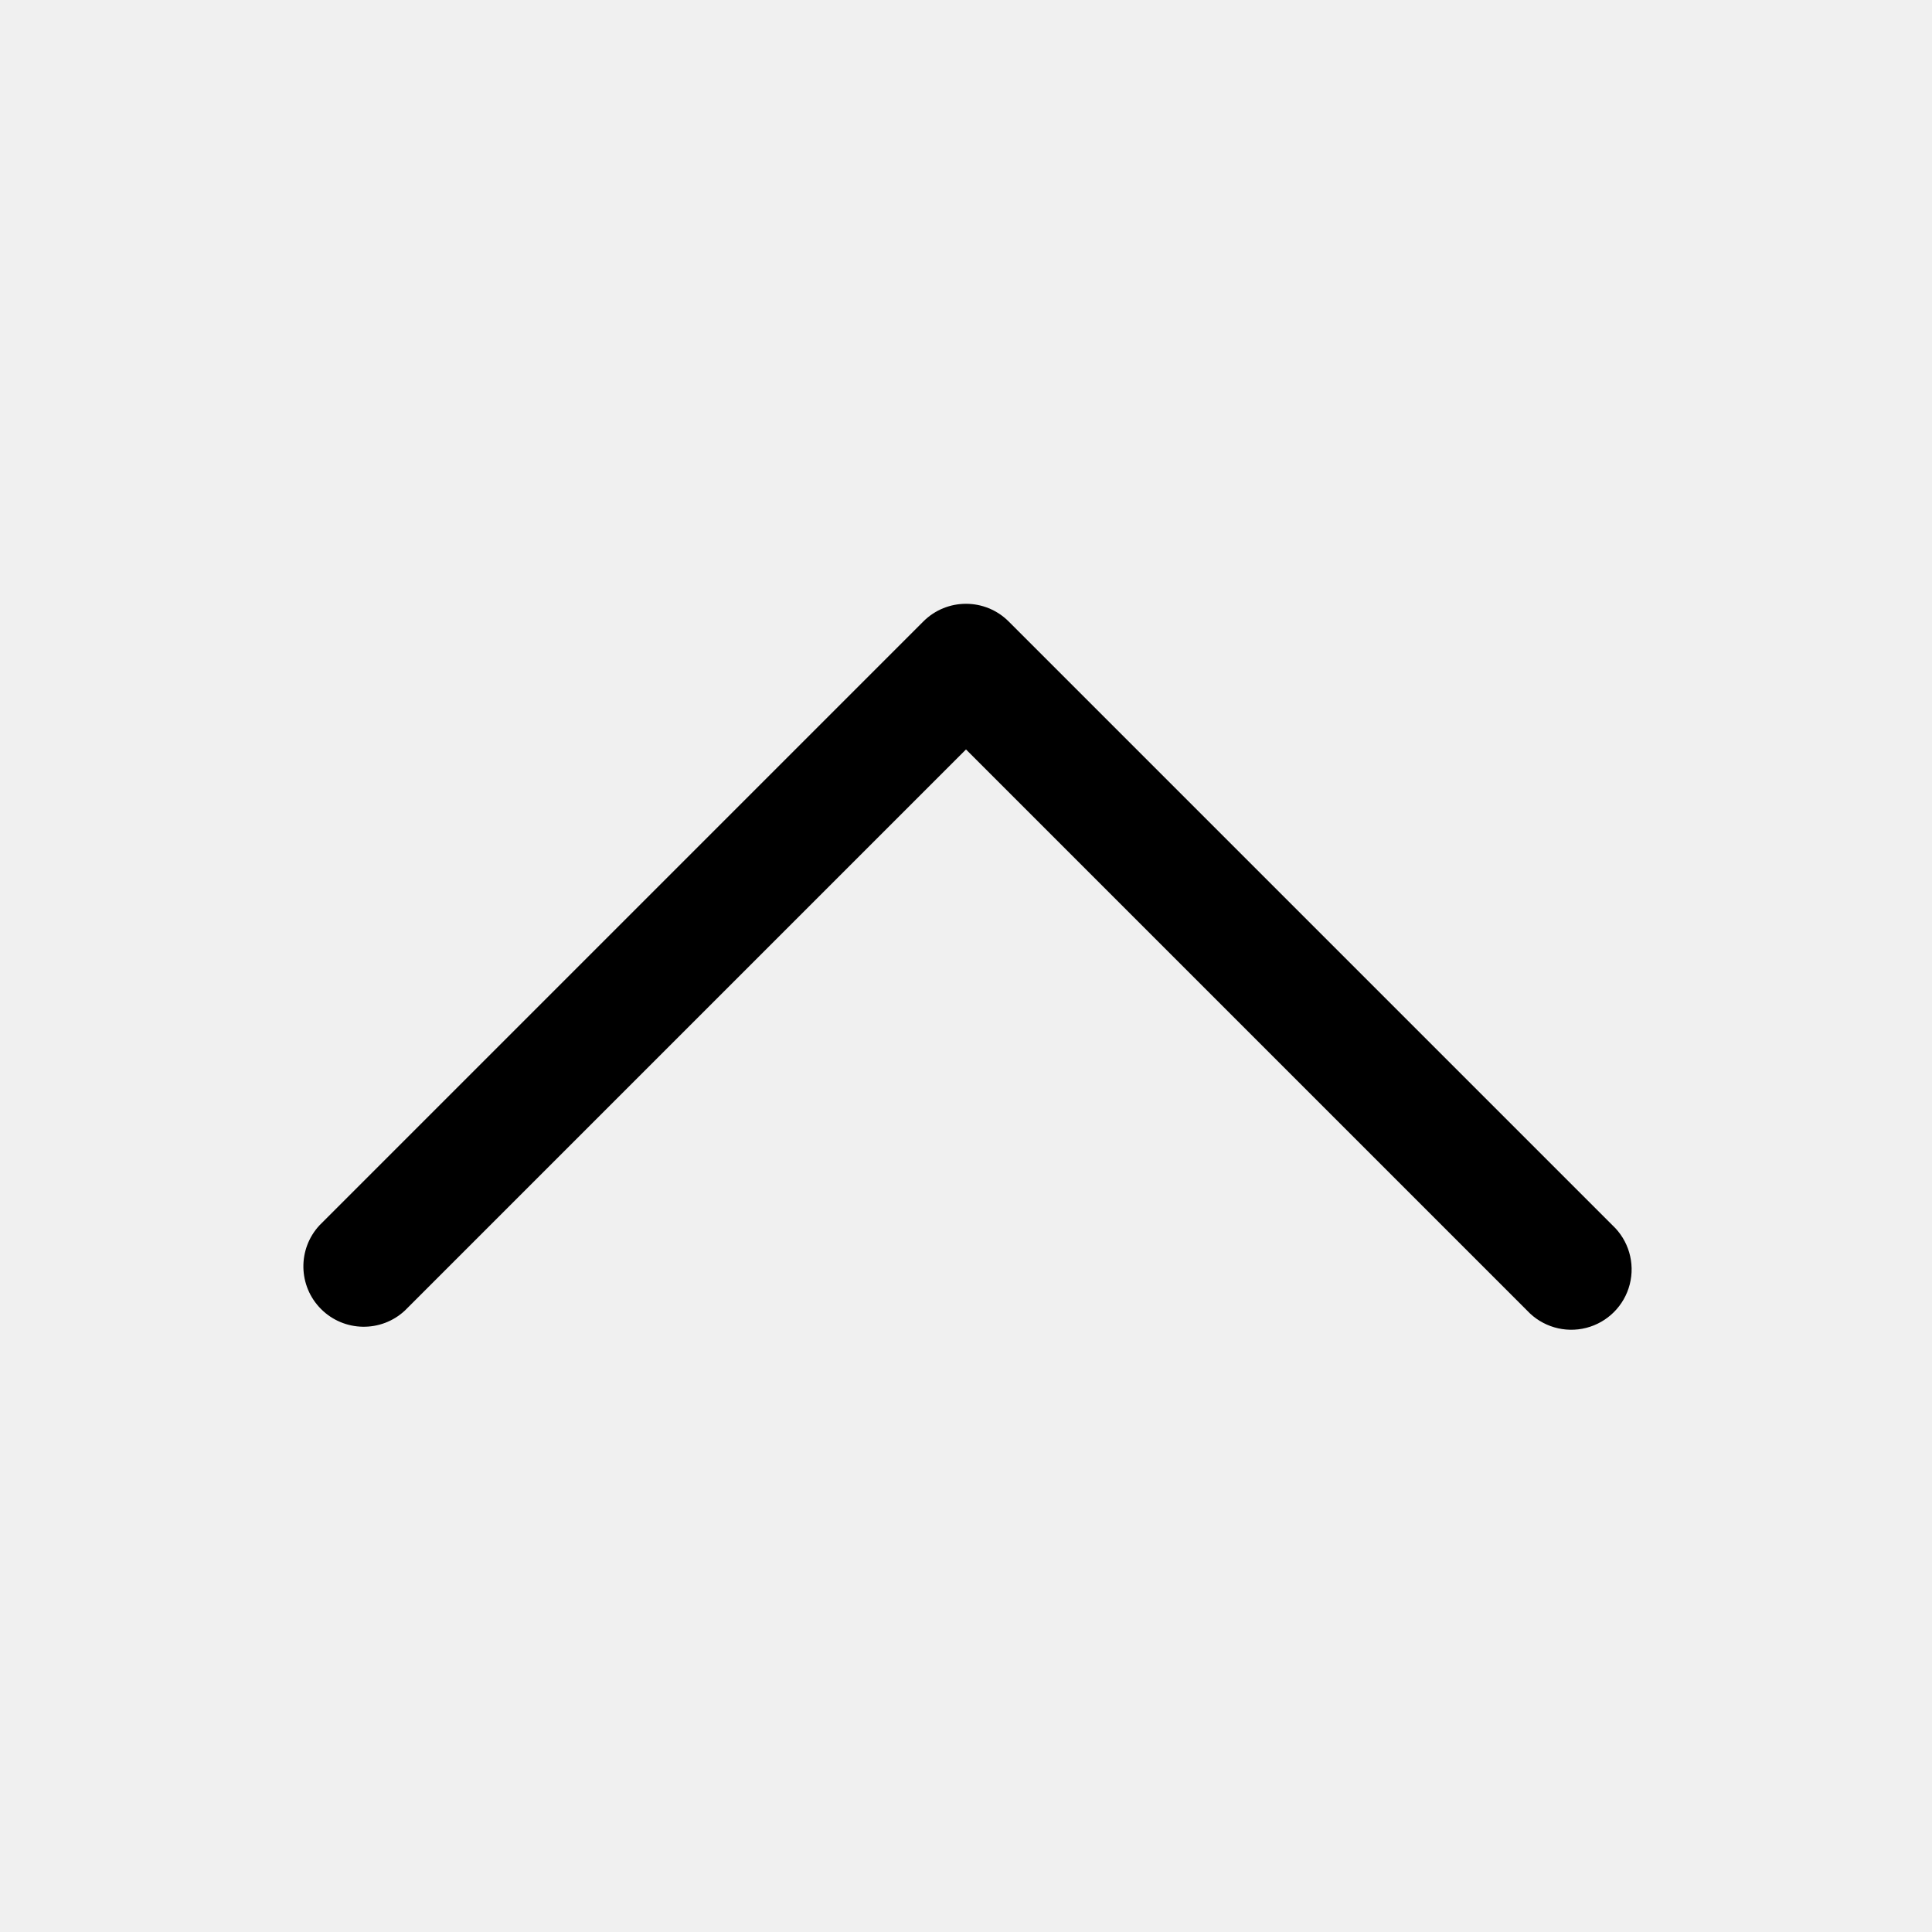
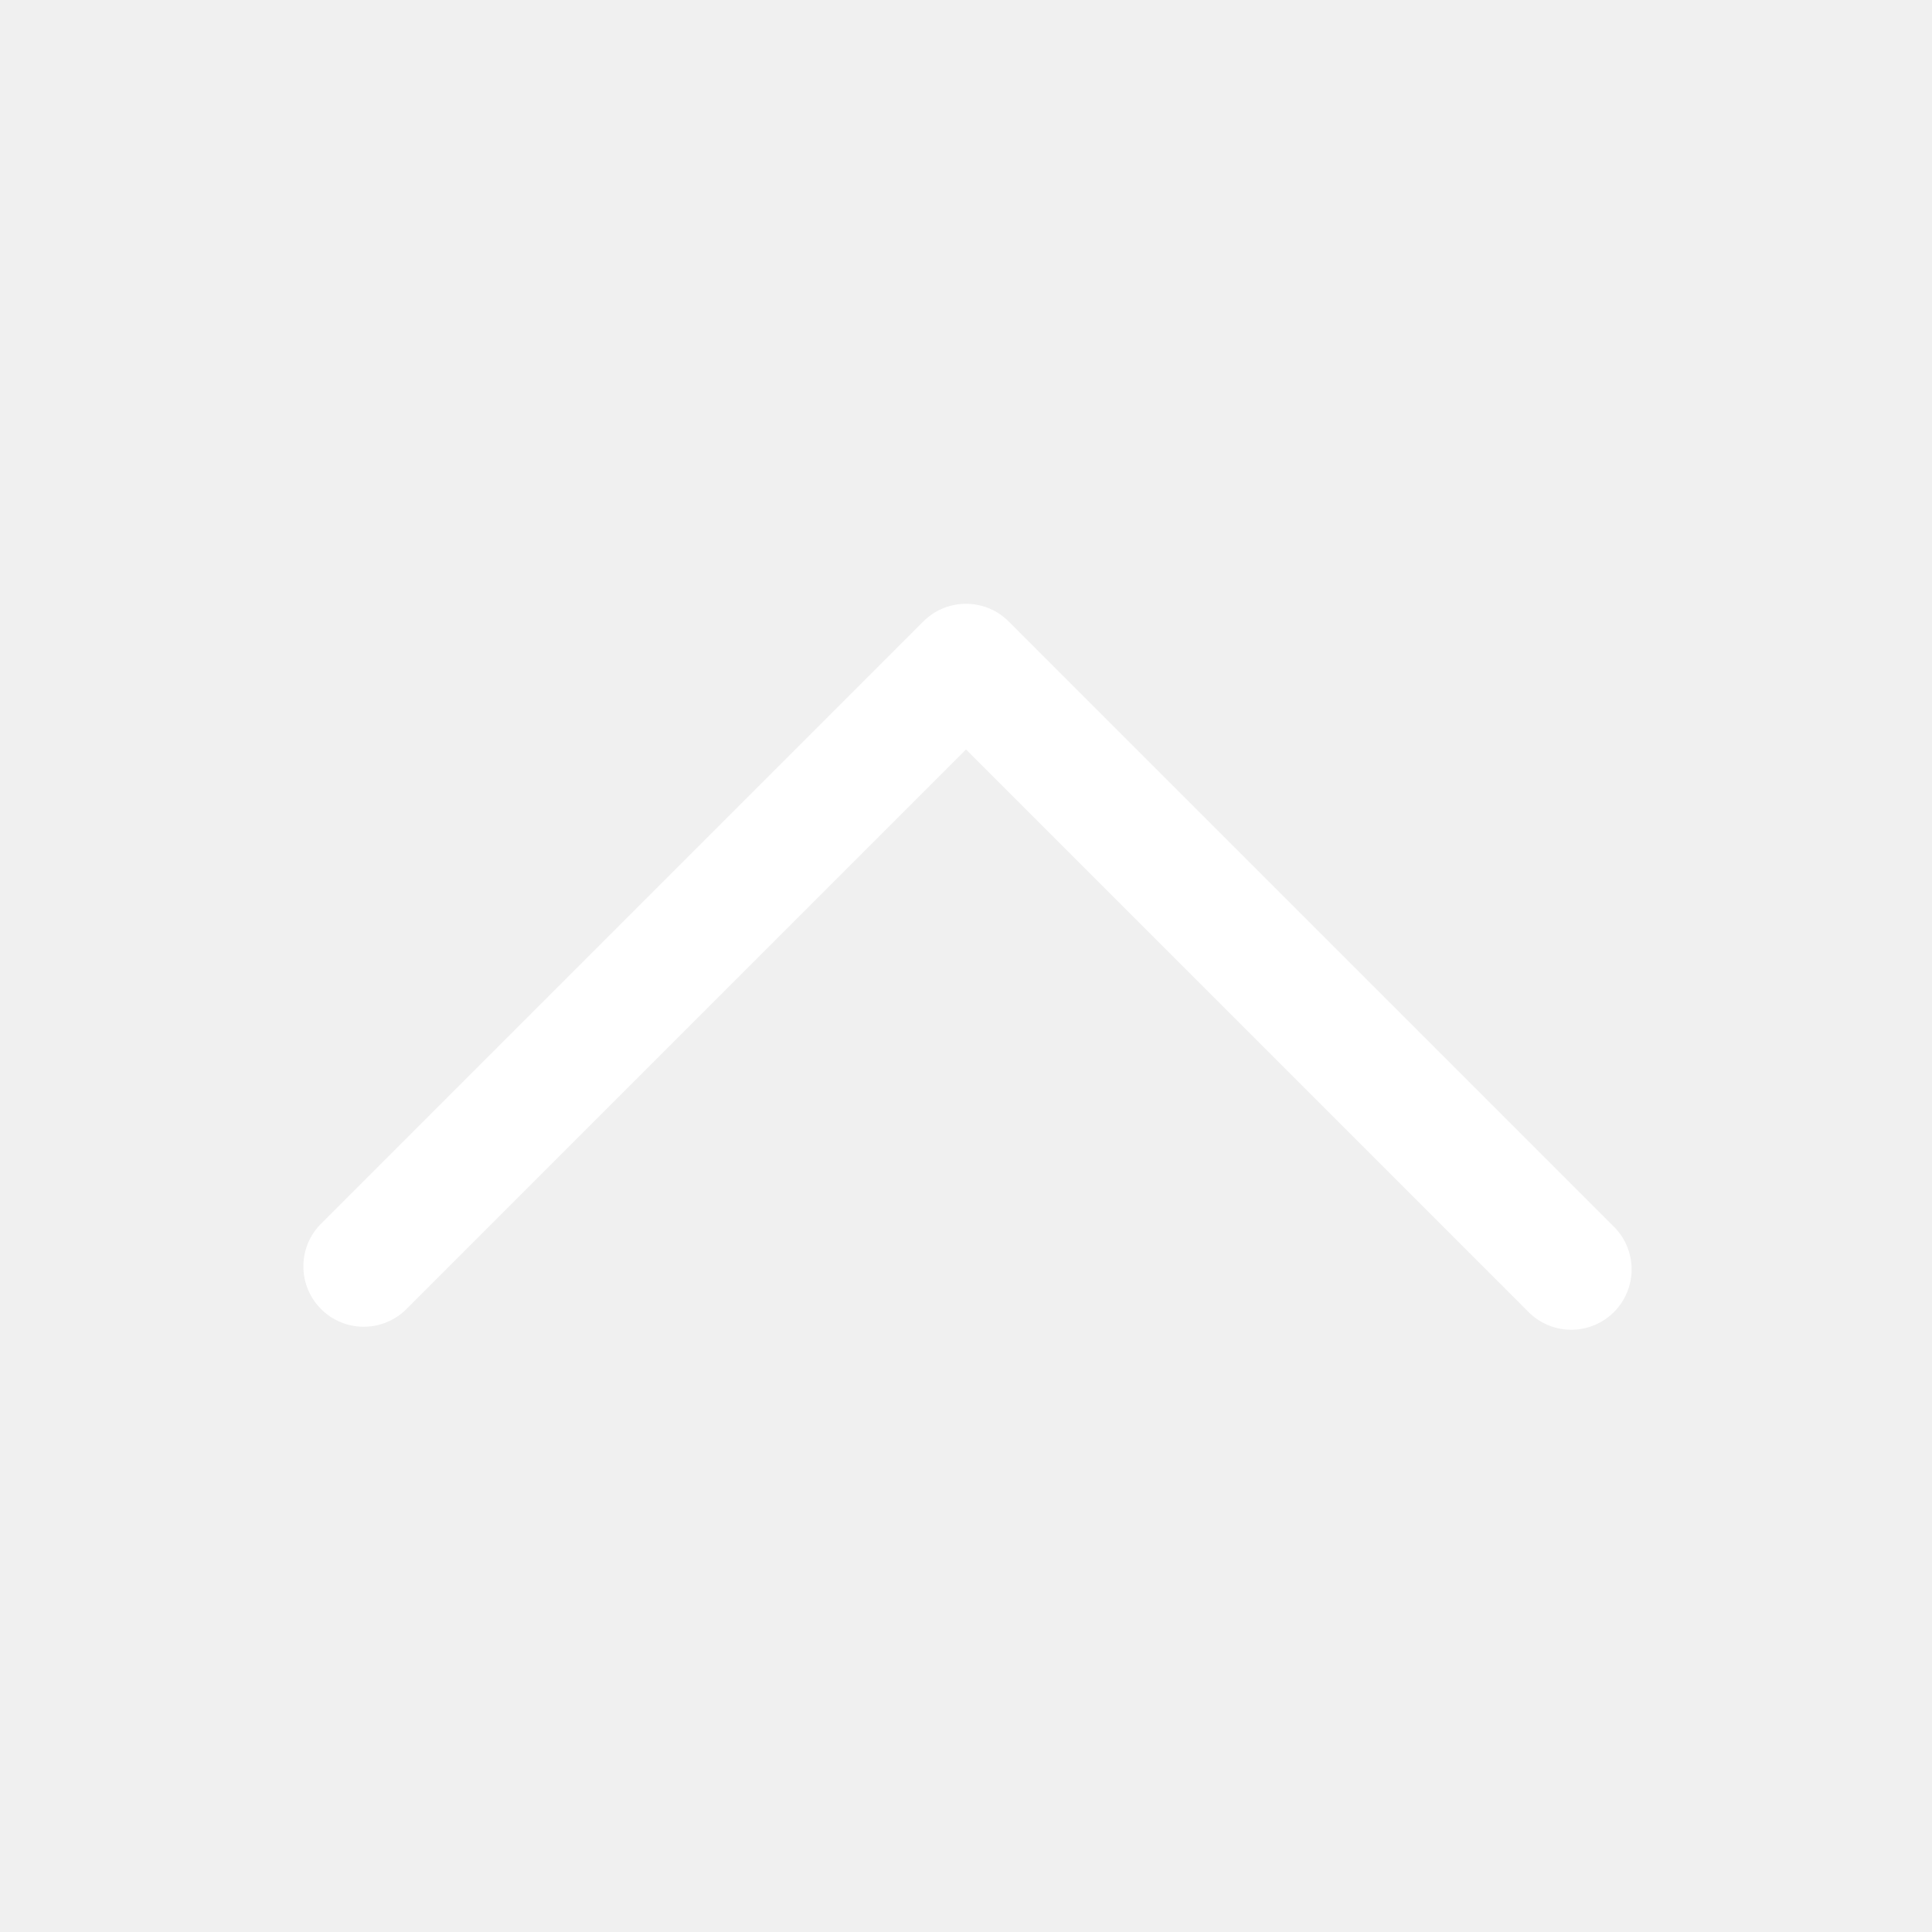
- <svg xmlns="http://www.w3.org/2000/svg" viewBox="0 0 24 24" fill="currentColor" class="size-6">
+ <svg xmlns="http://www.w3.org/2000/svg" viewBox="0 0 24 24" fill="white" class="size-6">
  <path fill-rule="evenodd" d="M11.47 7.72a.75.75 0 0 1 1.06 0l7.5 7.5a.75.75 0 1 1-1.06 1.06L12 9.31l-6.97 6.97a.75.75 0 0 1-1.06-1.06l7.5-7.5Z" clip-rule="evenodd" />
</svg>
